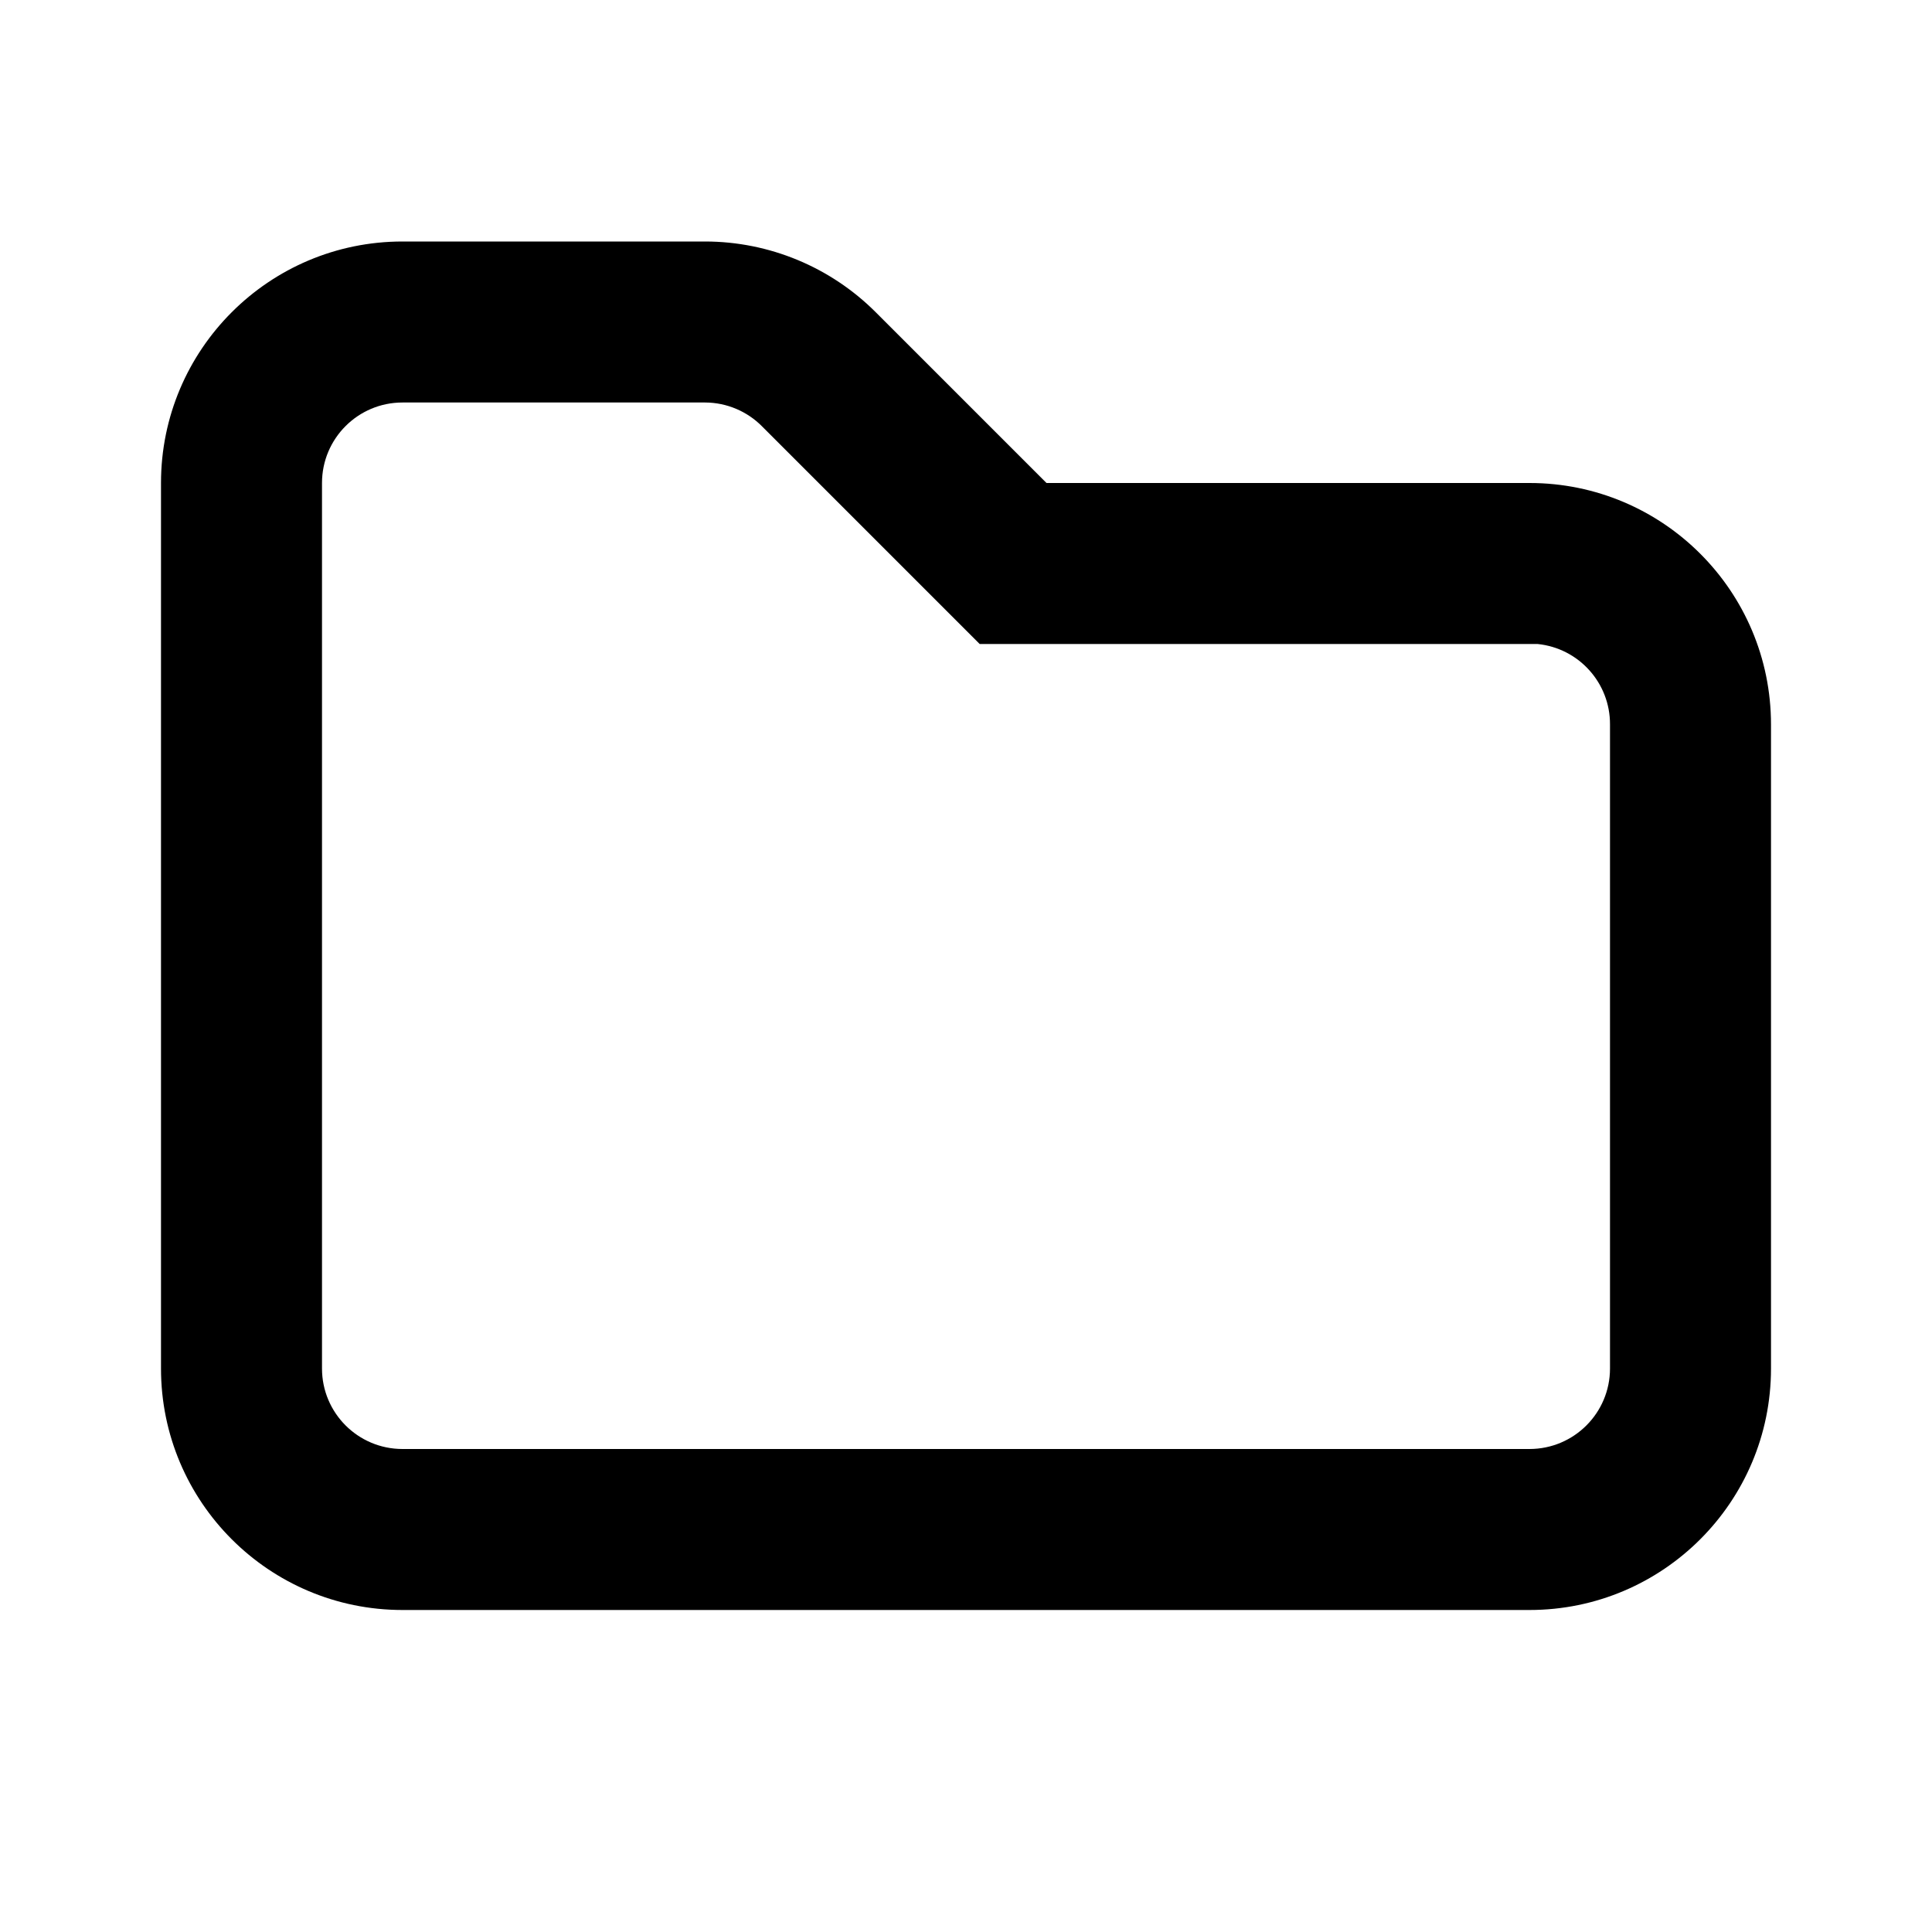
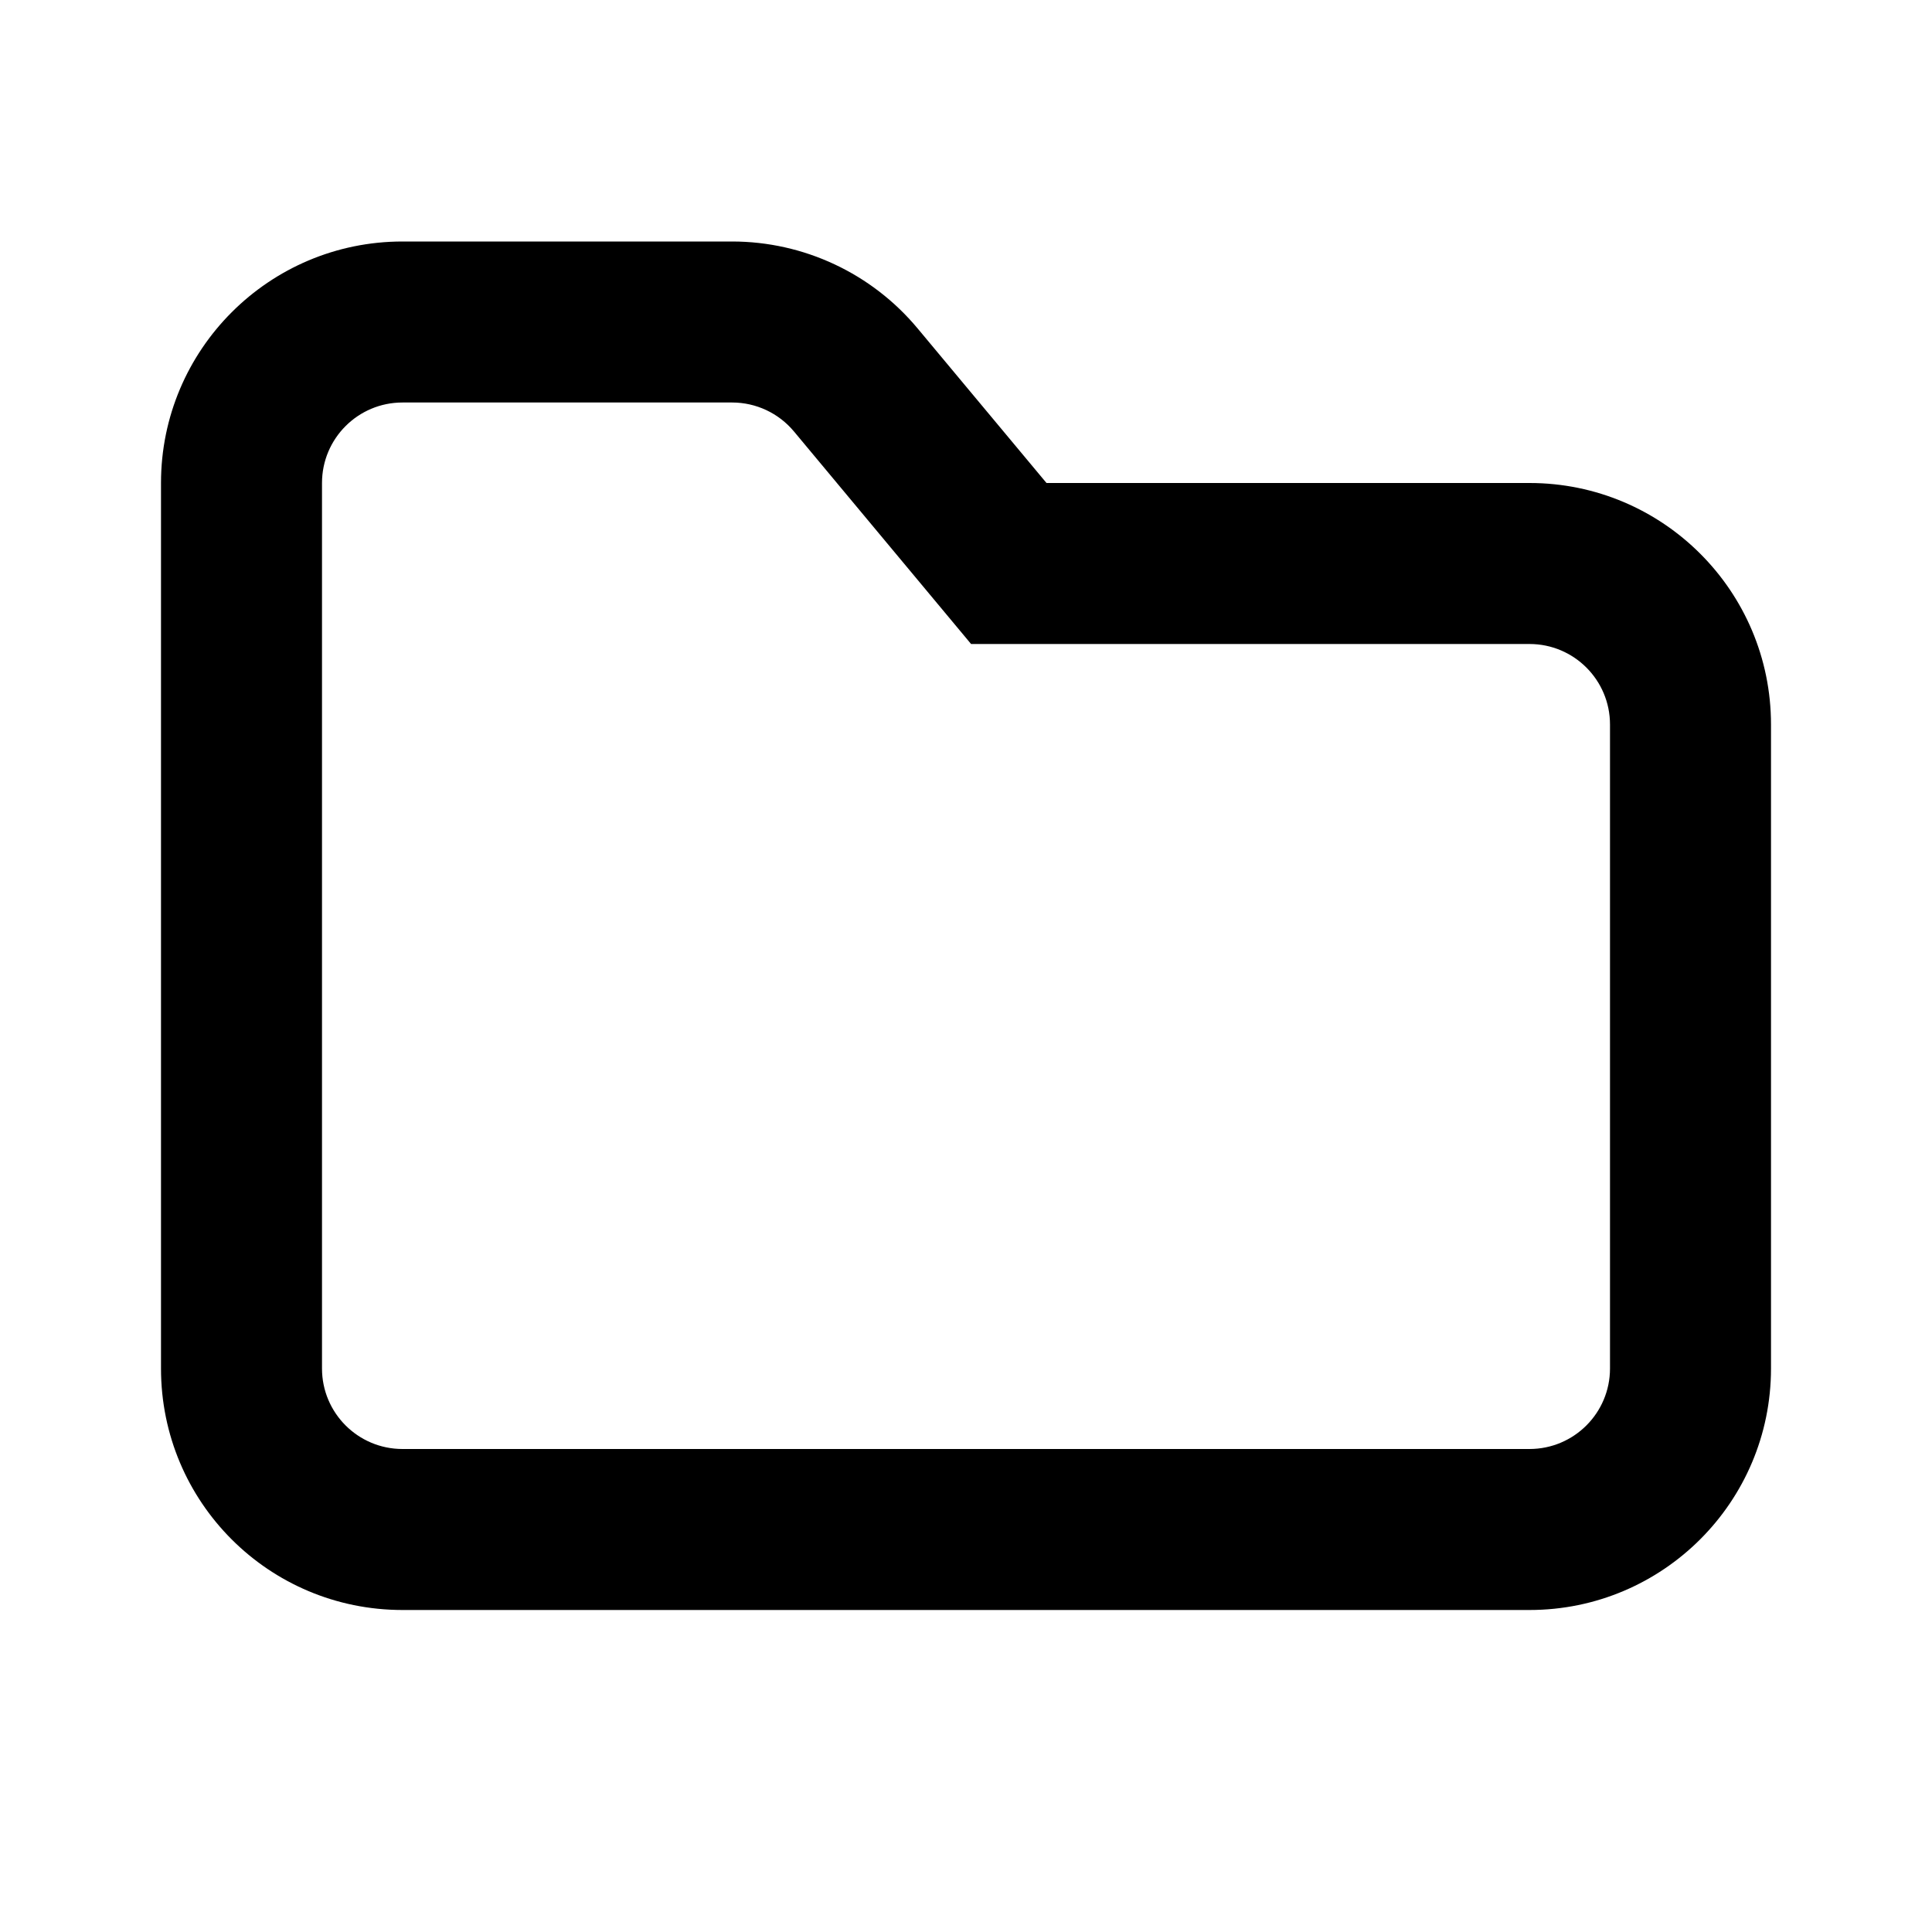
<svg xmlns="http://www.w3.org/2000/svg" viewBox="0 0 24 24">
-   <path fill="currentColor" d="M2 17V6a3 3 0 0 1 3-3h3.76a3 3 0 0 1 2.12.88L13 6h6a3 3 0 0 1 3 3v8a3 3 0 0 1-3 3v-2a1 1 0 0 0 1-1V9a1 1 0 0 0-.9-1h-6.93l-2.7-2.7a1 1 0 0 0-.71-.3H5a1 1 0 0 0-1 1v11a1 1 0 0 0 1 1v2a3 3 0 0 1-3-3m17 1v2H5v-2z" />
+   <path fill="currentColor" d="M9.095 3a3 3 0 0 1 2.304 1.08L13 6h6a3 3 0 0 1 3 3v8a3 3 0 0 1-3 3H5c-1.66 0-3-1.34-3-3V6a3 3 0 0 1 3-3zM5 5a1 1 0 0 0-1 1v11a1 1 0 0 0 1 1h14a1 1 0 0 0 1-1V9a1 1 0 0 0-1-1h-6.937l-2.2-2.64A1 1 0 0 0 9.095 5z" />
</svg>
